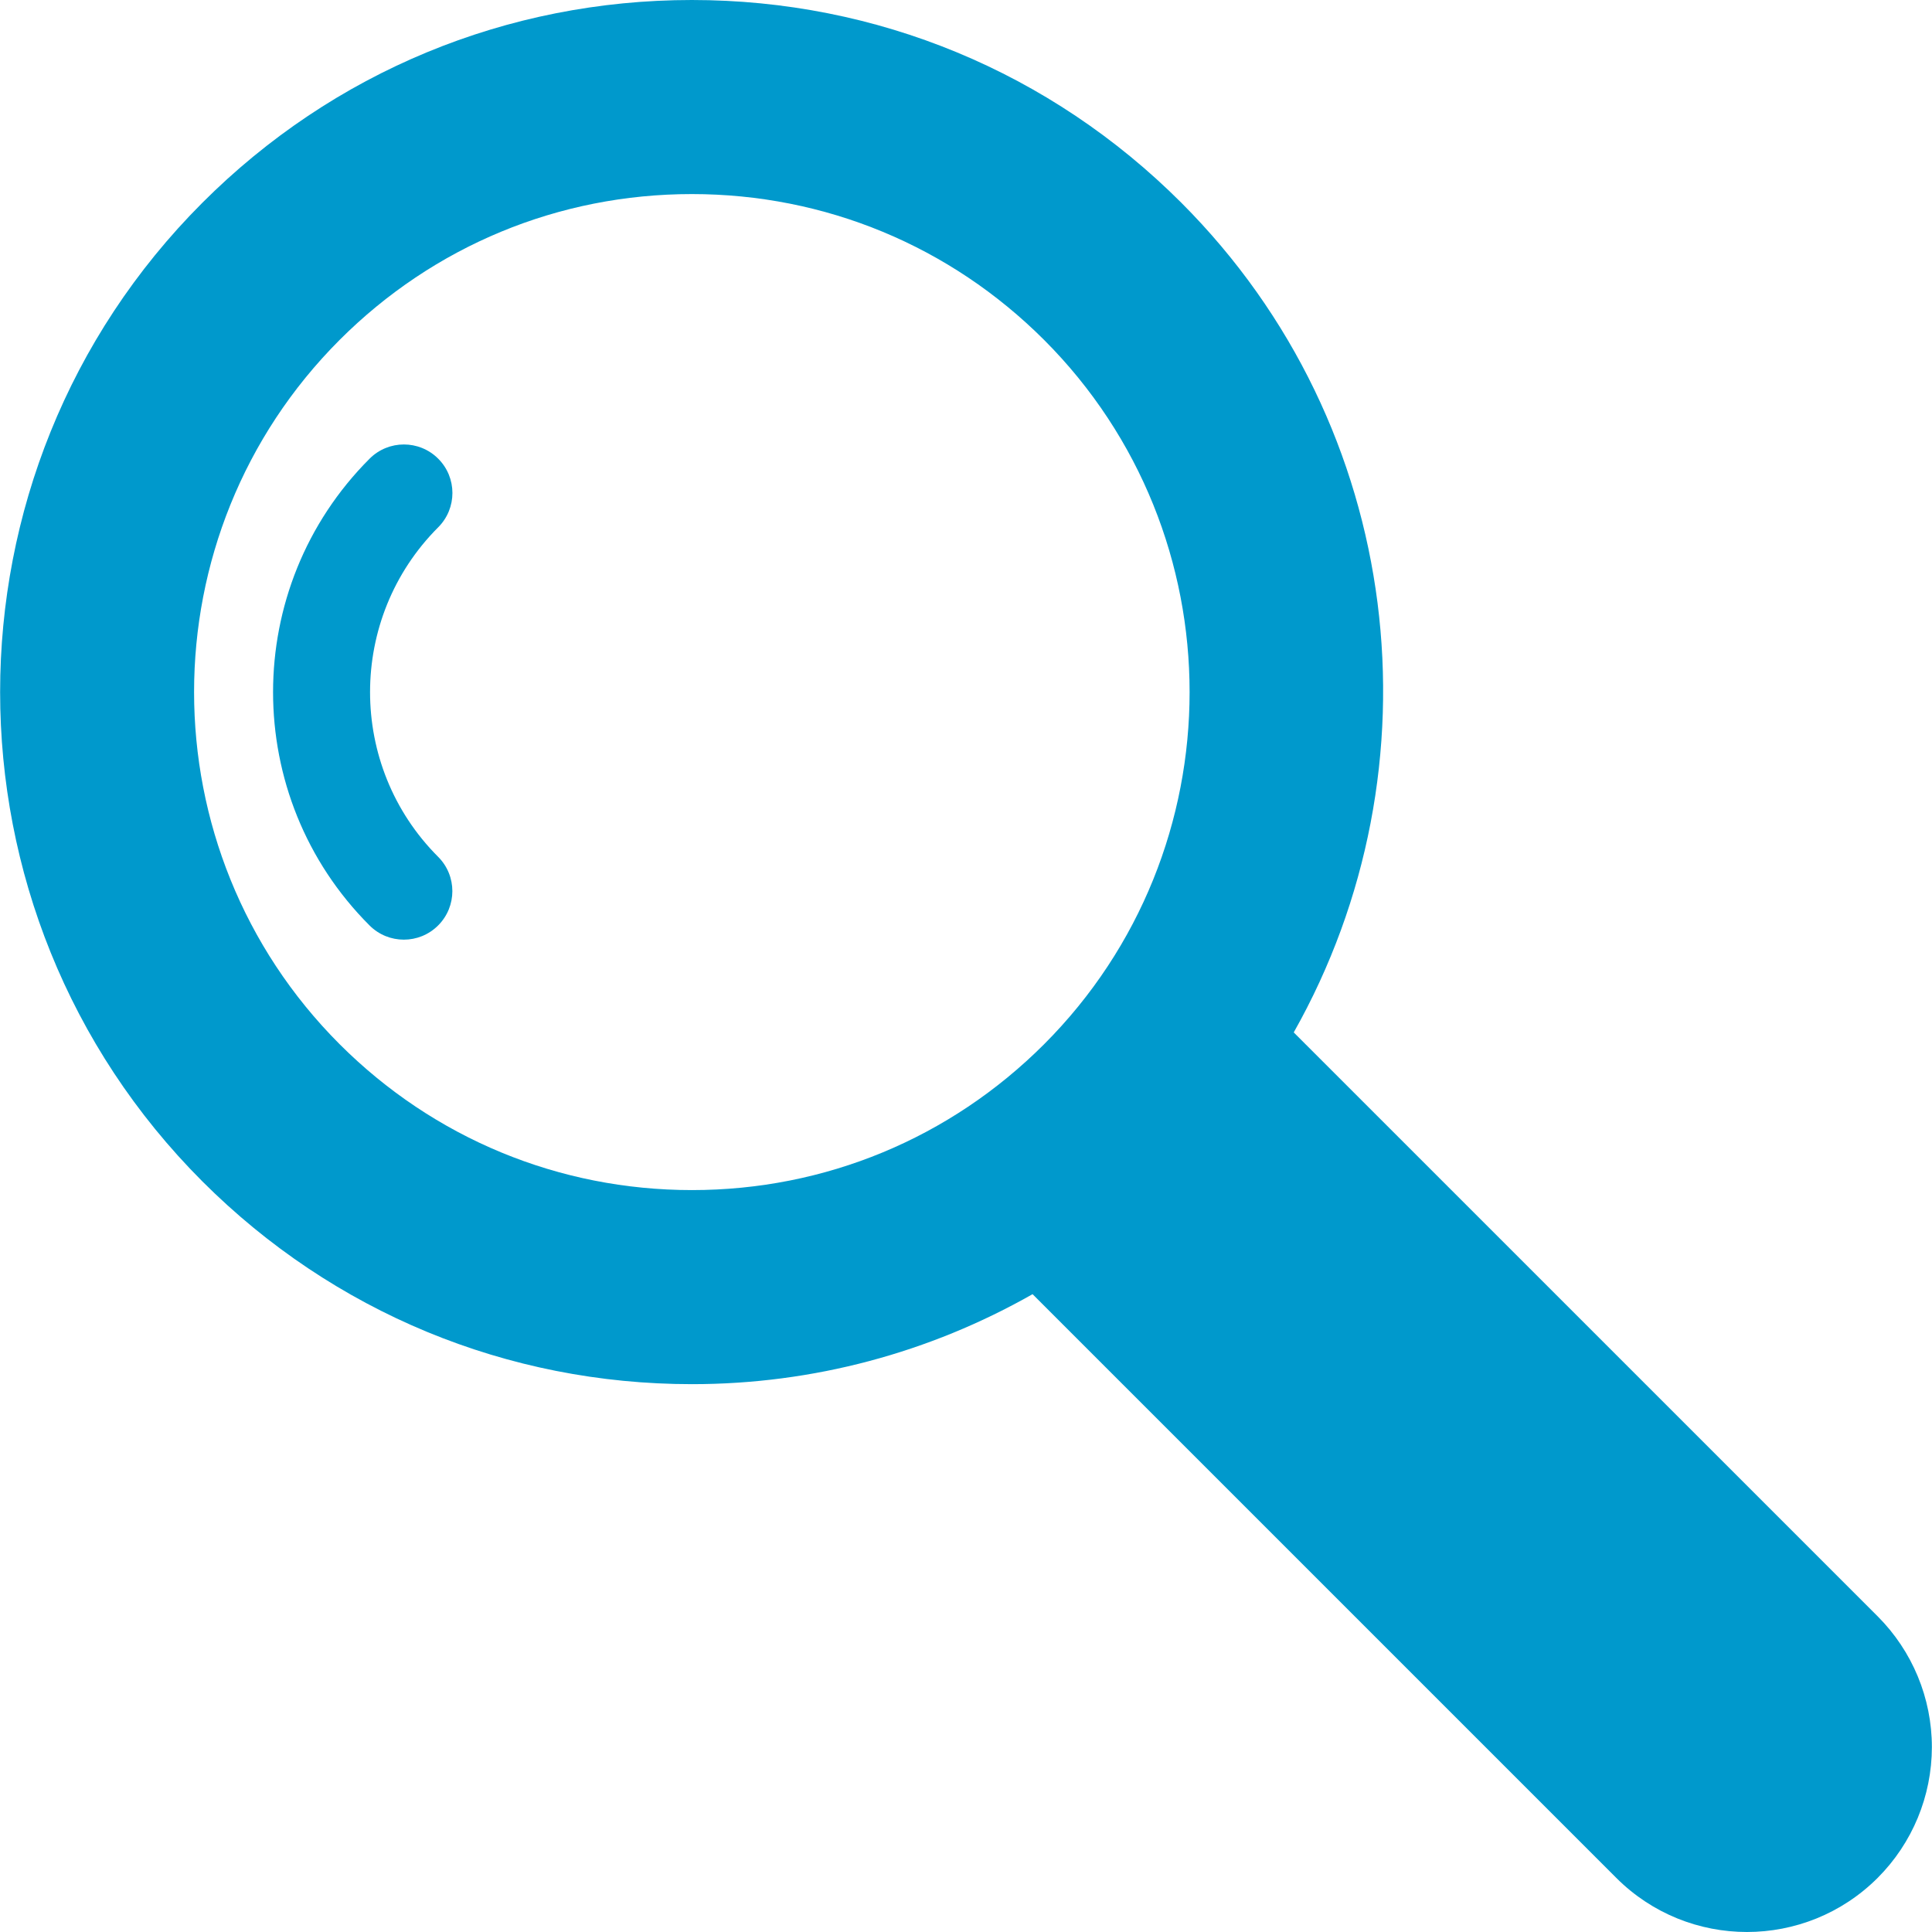
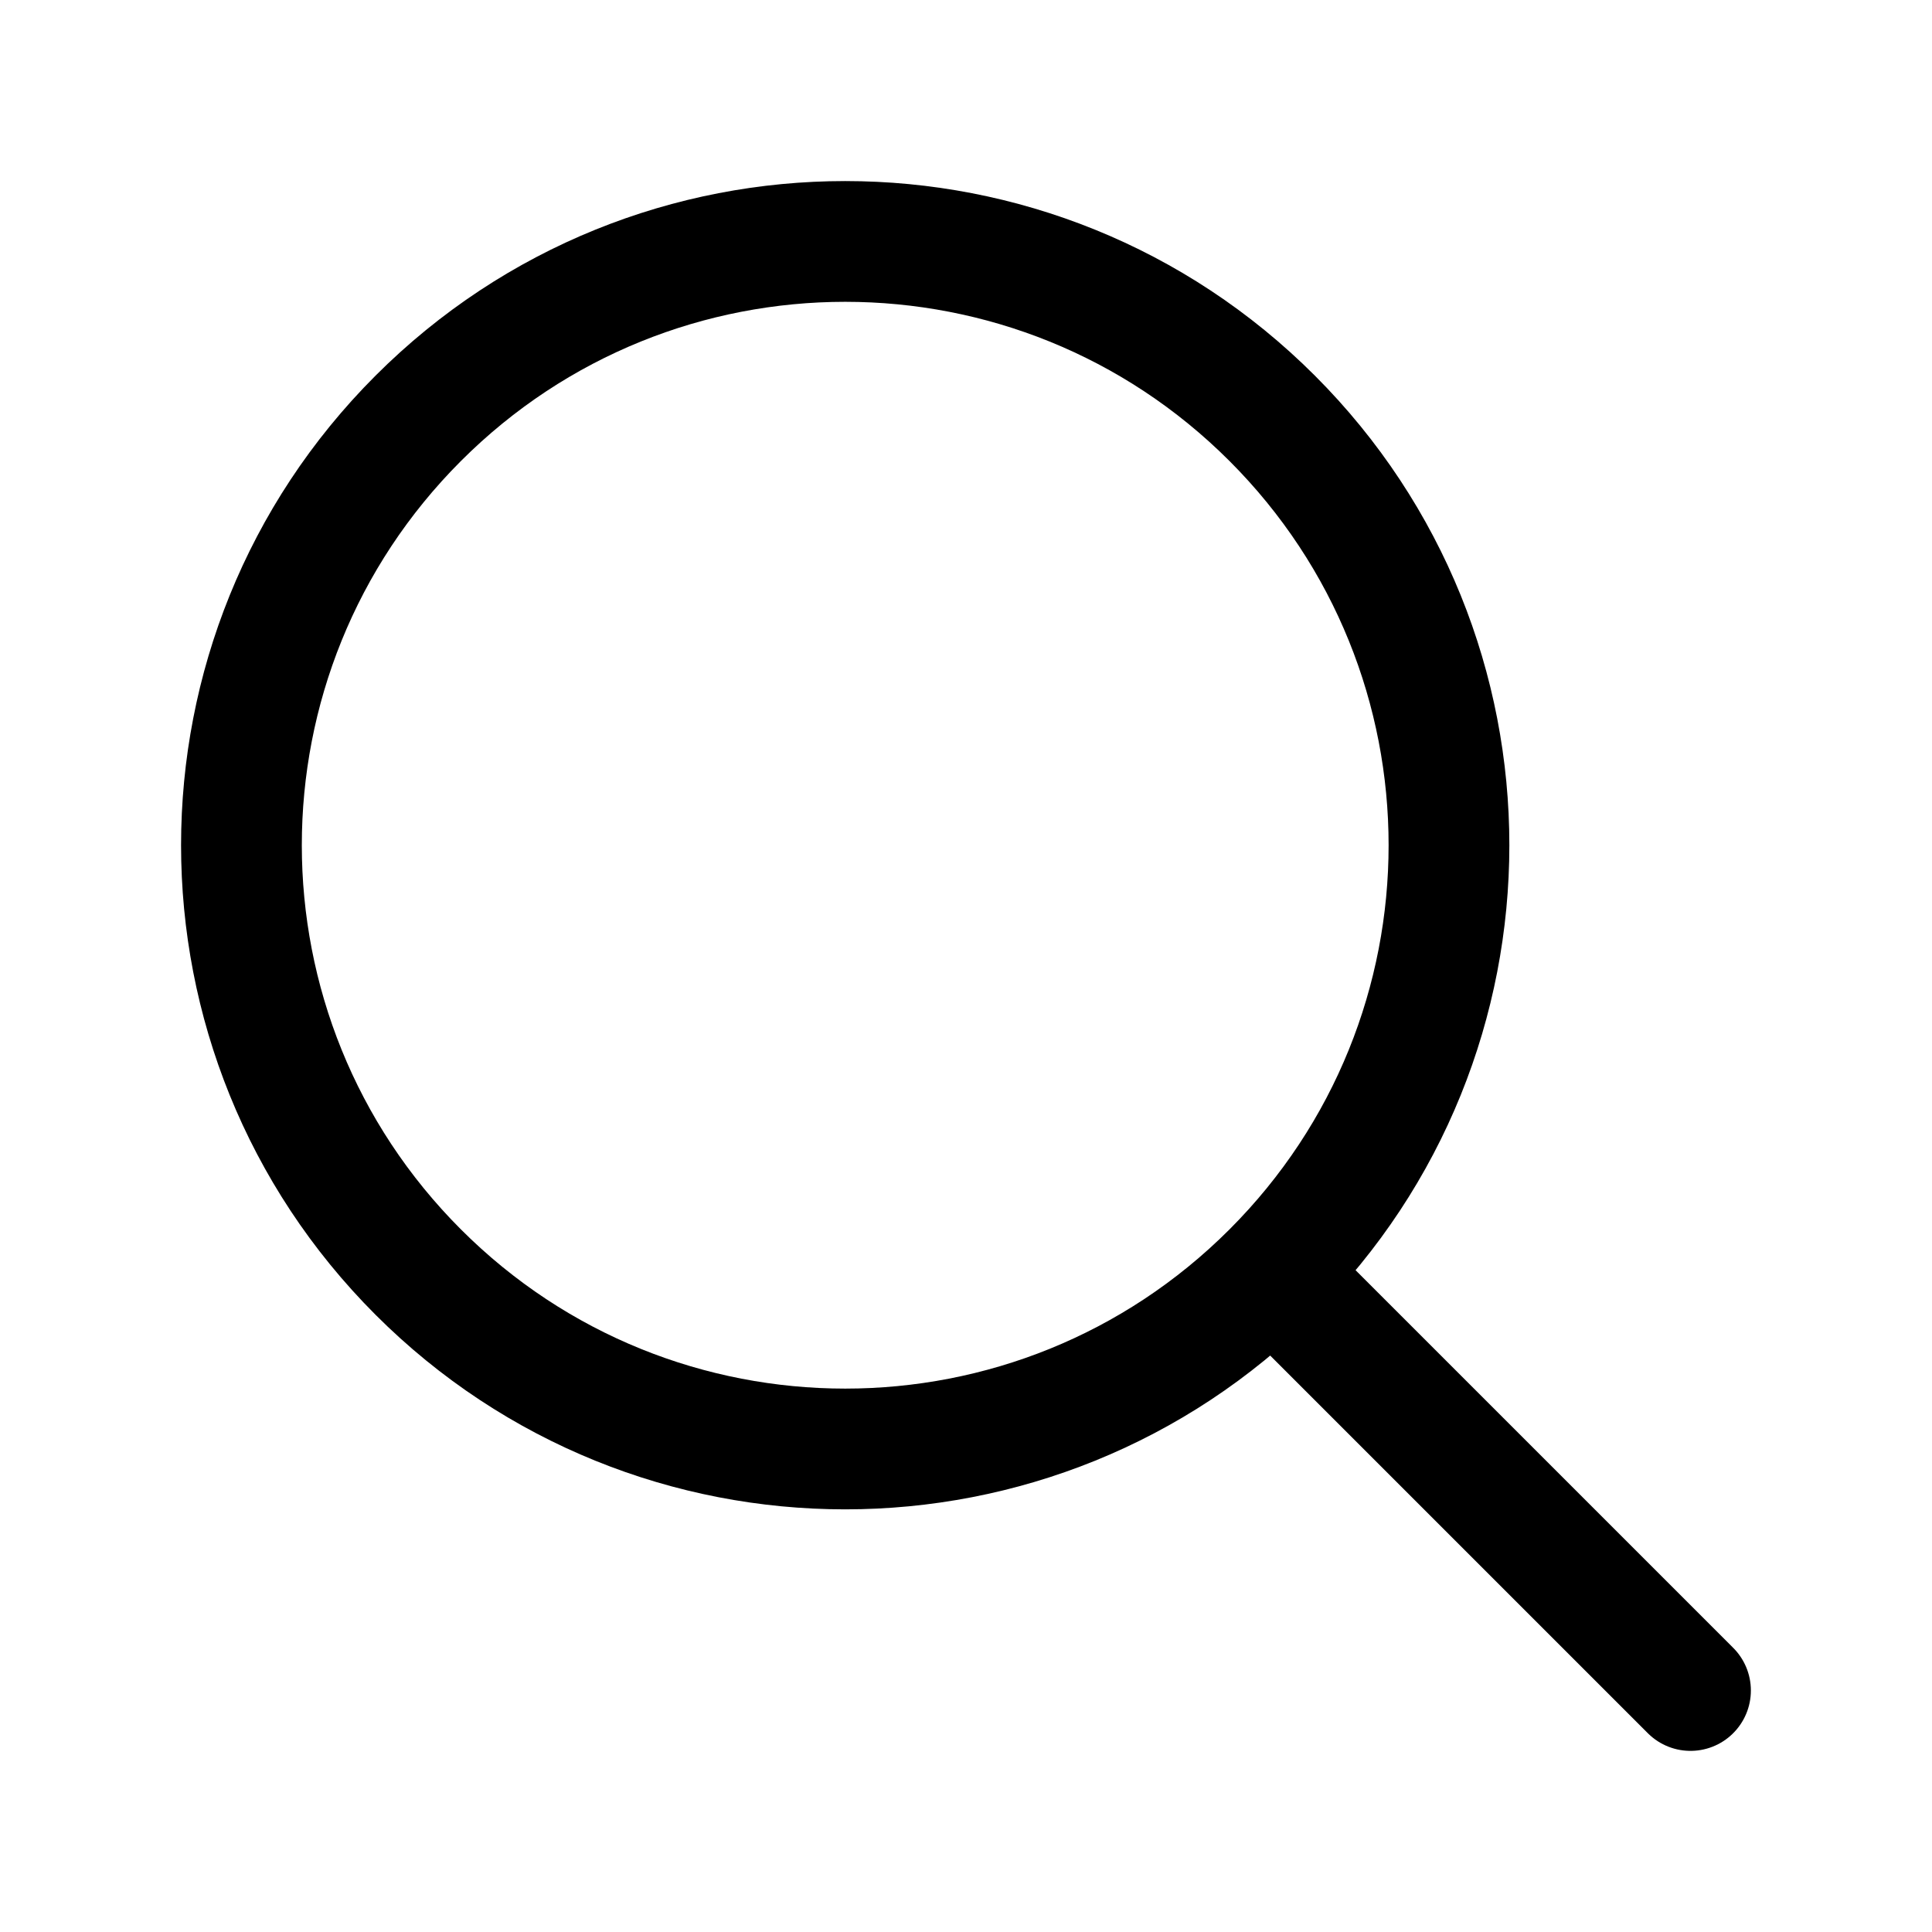
- <svg xmlns="http://www.w3.org/2000/svg" fill="#0099CC" height="800px" width="800px" version="1.1" id="Capa_1" viewBox="0 0 485.104 485.104" xml:space="preserve">
-   <g>
-     <path d="M110.028,115.171c-4.76-4.767-12.483-4.752-17.227,0c-32.314,32.33-32.314,84.898-0.016,117.197   c2.38,2.379,5.487,3.569,8.614,3.569c3.123,0,6.234-1.19,8.613-3.569c4.76-4.76,4.76-12.469,0-17.228   c-22.795-22.803-22.795-59.923,0.016-82.742C114.788,127.64,114.788,119.923,110.028,115.171z" />
-     <path d="M471.481,405.861L324.842,259.23c37.405-66.25,28.109-151.948-28.217-208.317C263.787,18.075,220.133,0,173.718,0   C127.287,0,83.633,18.075,50.81,50.913c-67.717,67.74-67.701,177.979,0.02,245.738c32.85,32.823,76.488,50.897,122.919,50.897   c30.489,0,59.708-7.939,85.518-22.595L405.824,471.51c18.113,18.121,47.493,18.129,65.641,0   c8.706-8.71,13.593-20.512,13.608-32.823C485.073,426.37,480.171,414.567,471.481,405.861z M85.28,262.191   c-48.729-48.756-48.729-128.079-0.016-176.828c23.62-23.627,55.029-36.634,88.453-36.634c33.407,0,64.816,13.007,88.451,36.627   c48.715,48.756,48.699,128.094-0.015,176.85c-23.62,23.612-55.014,36.612-88.406,36.612   C140.341,298.818,108.919,285.811,85.28,262.191z" />
-   </g>
+ <svg xmlns="http://www.w3.org/2000/svg" fill="none" viewBox="0 0 24 24" stroke-width="1.5" stroke="currentColor" class="w-6 h-6">
+   <path stroke-linecap="round" stroke-linejoin="round" d="M21 21l-5.197-5.197m0 0A7.5 7.5 0 105.196 5.196a7.5 7.5 0 0010.607 10.607z" />
</svg>
